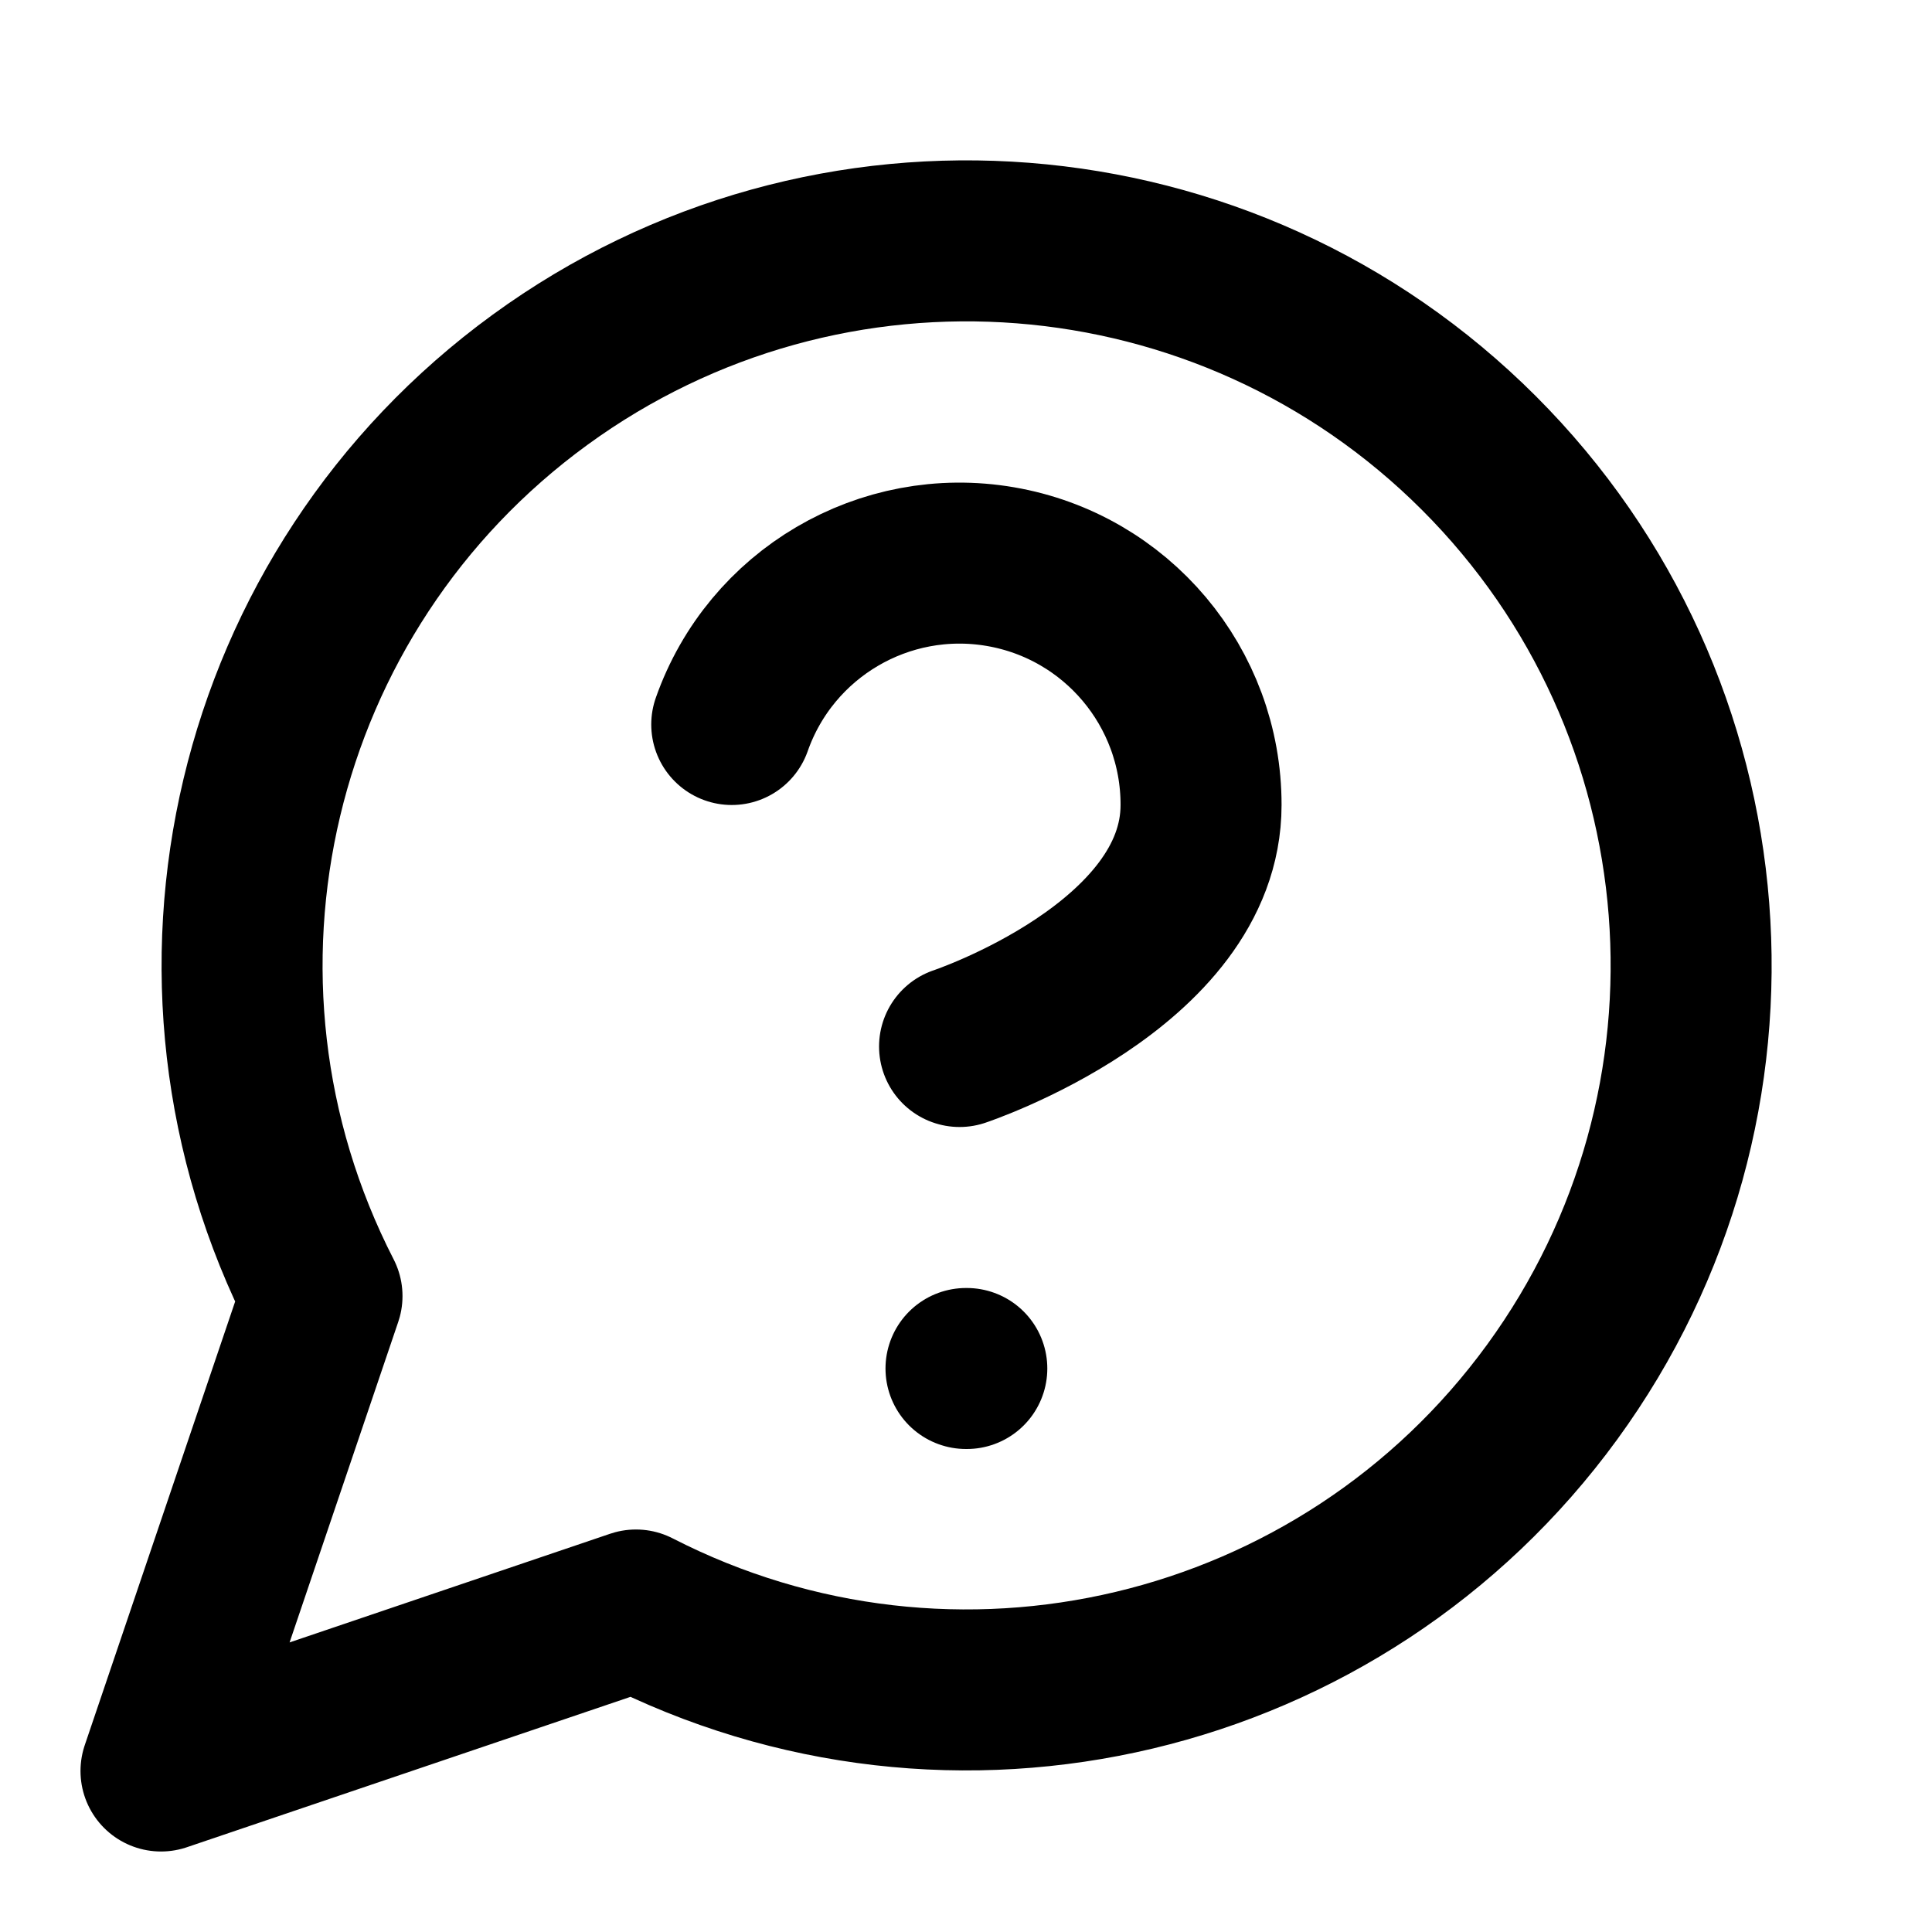
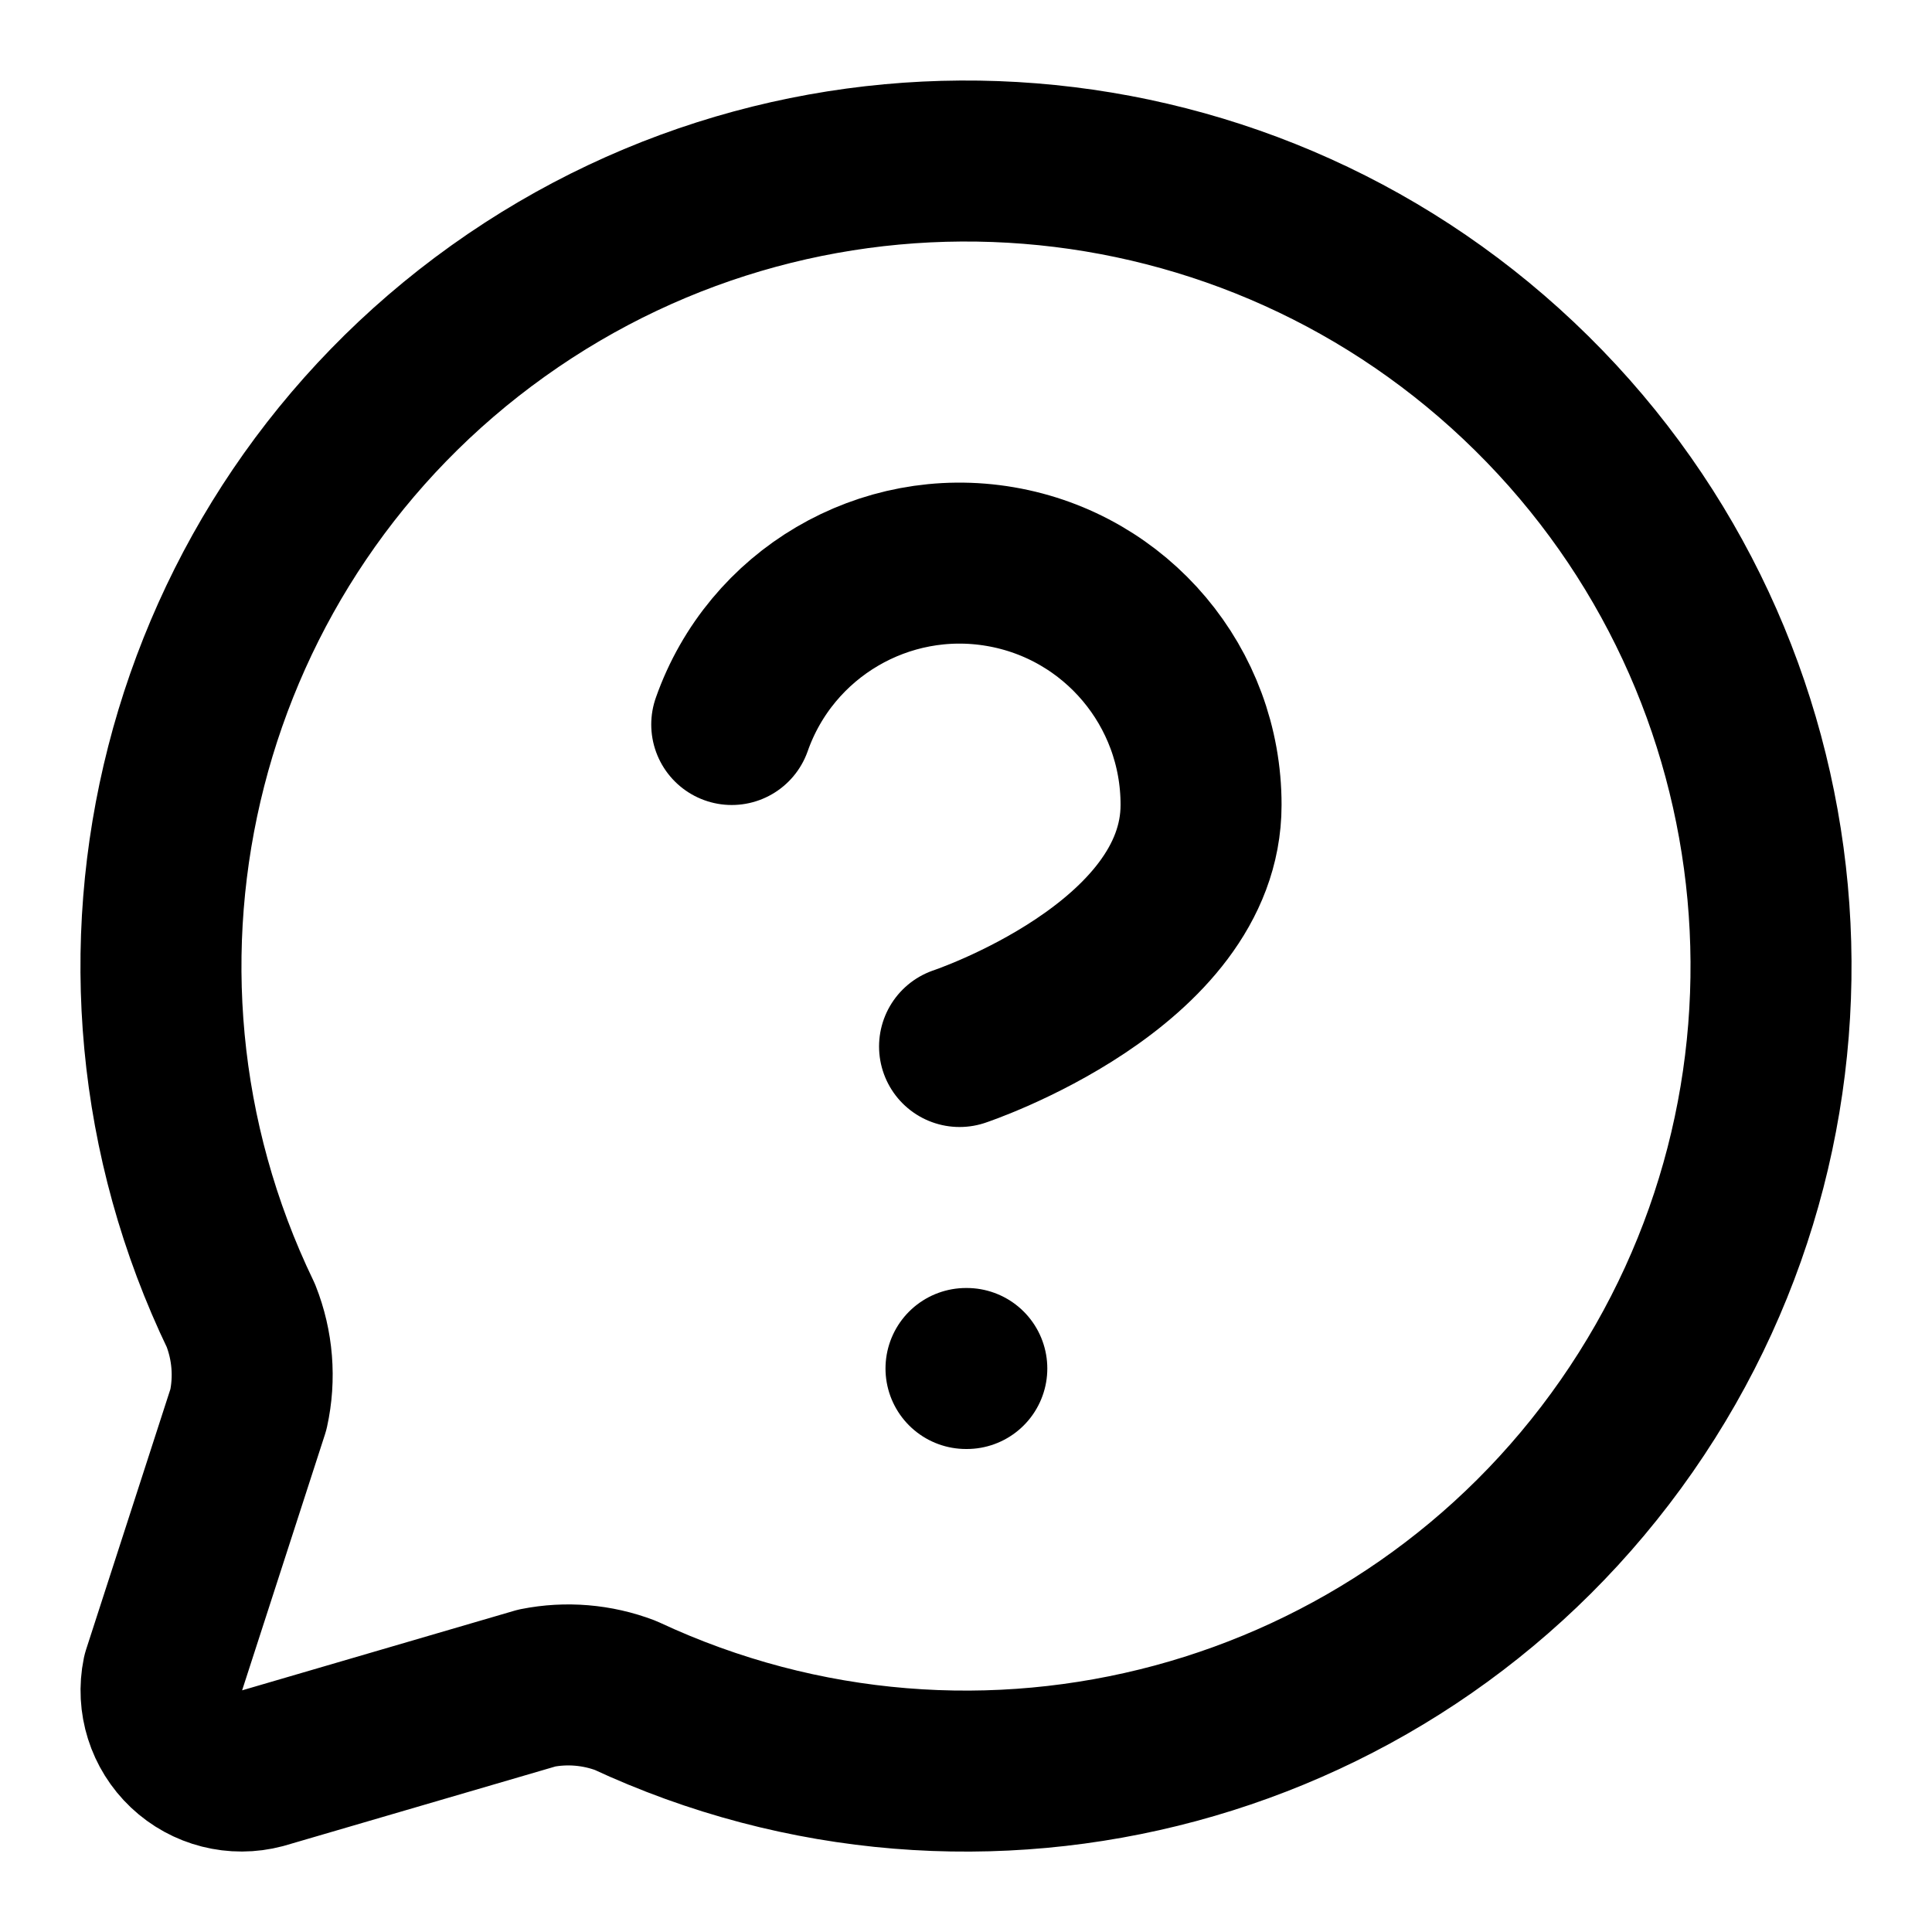
<svg xmlns="http://www.w3.org/2000/svg" width="24" height="24" viewBox="0 0 24 24" fill="none" stroke="currentColor" stroke-width="2" stroke-linecap="round" stroke-linejoin="round">
-   <path d="M7.9 20A9 9 0 1 0 4 16.1L2 22Z" />
+   <path d="M2.992 16.342a2 2 0 0 1 .094 1.167l-1.065 3.29a1 1 0 0 0 1.236 1.168l3.413-.998a2 2 0 0 1 1.099.092 10 10 0 1 0-4.777-4.719" />
  <path d="M9.09 9a3 3 0 0 1 5.83 1c0 2-3 3-3 3" />
  <path d="M12 17h.01" />
</svg>
